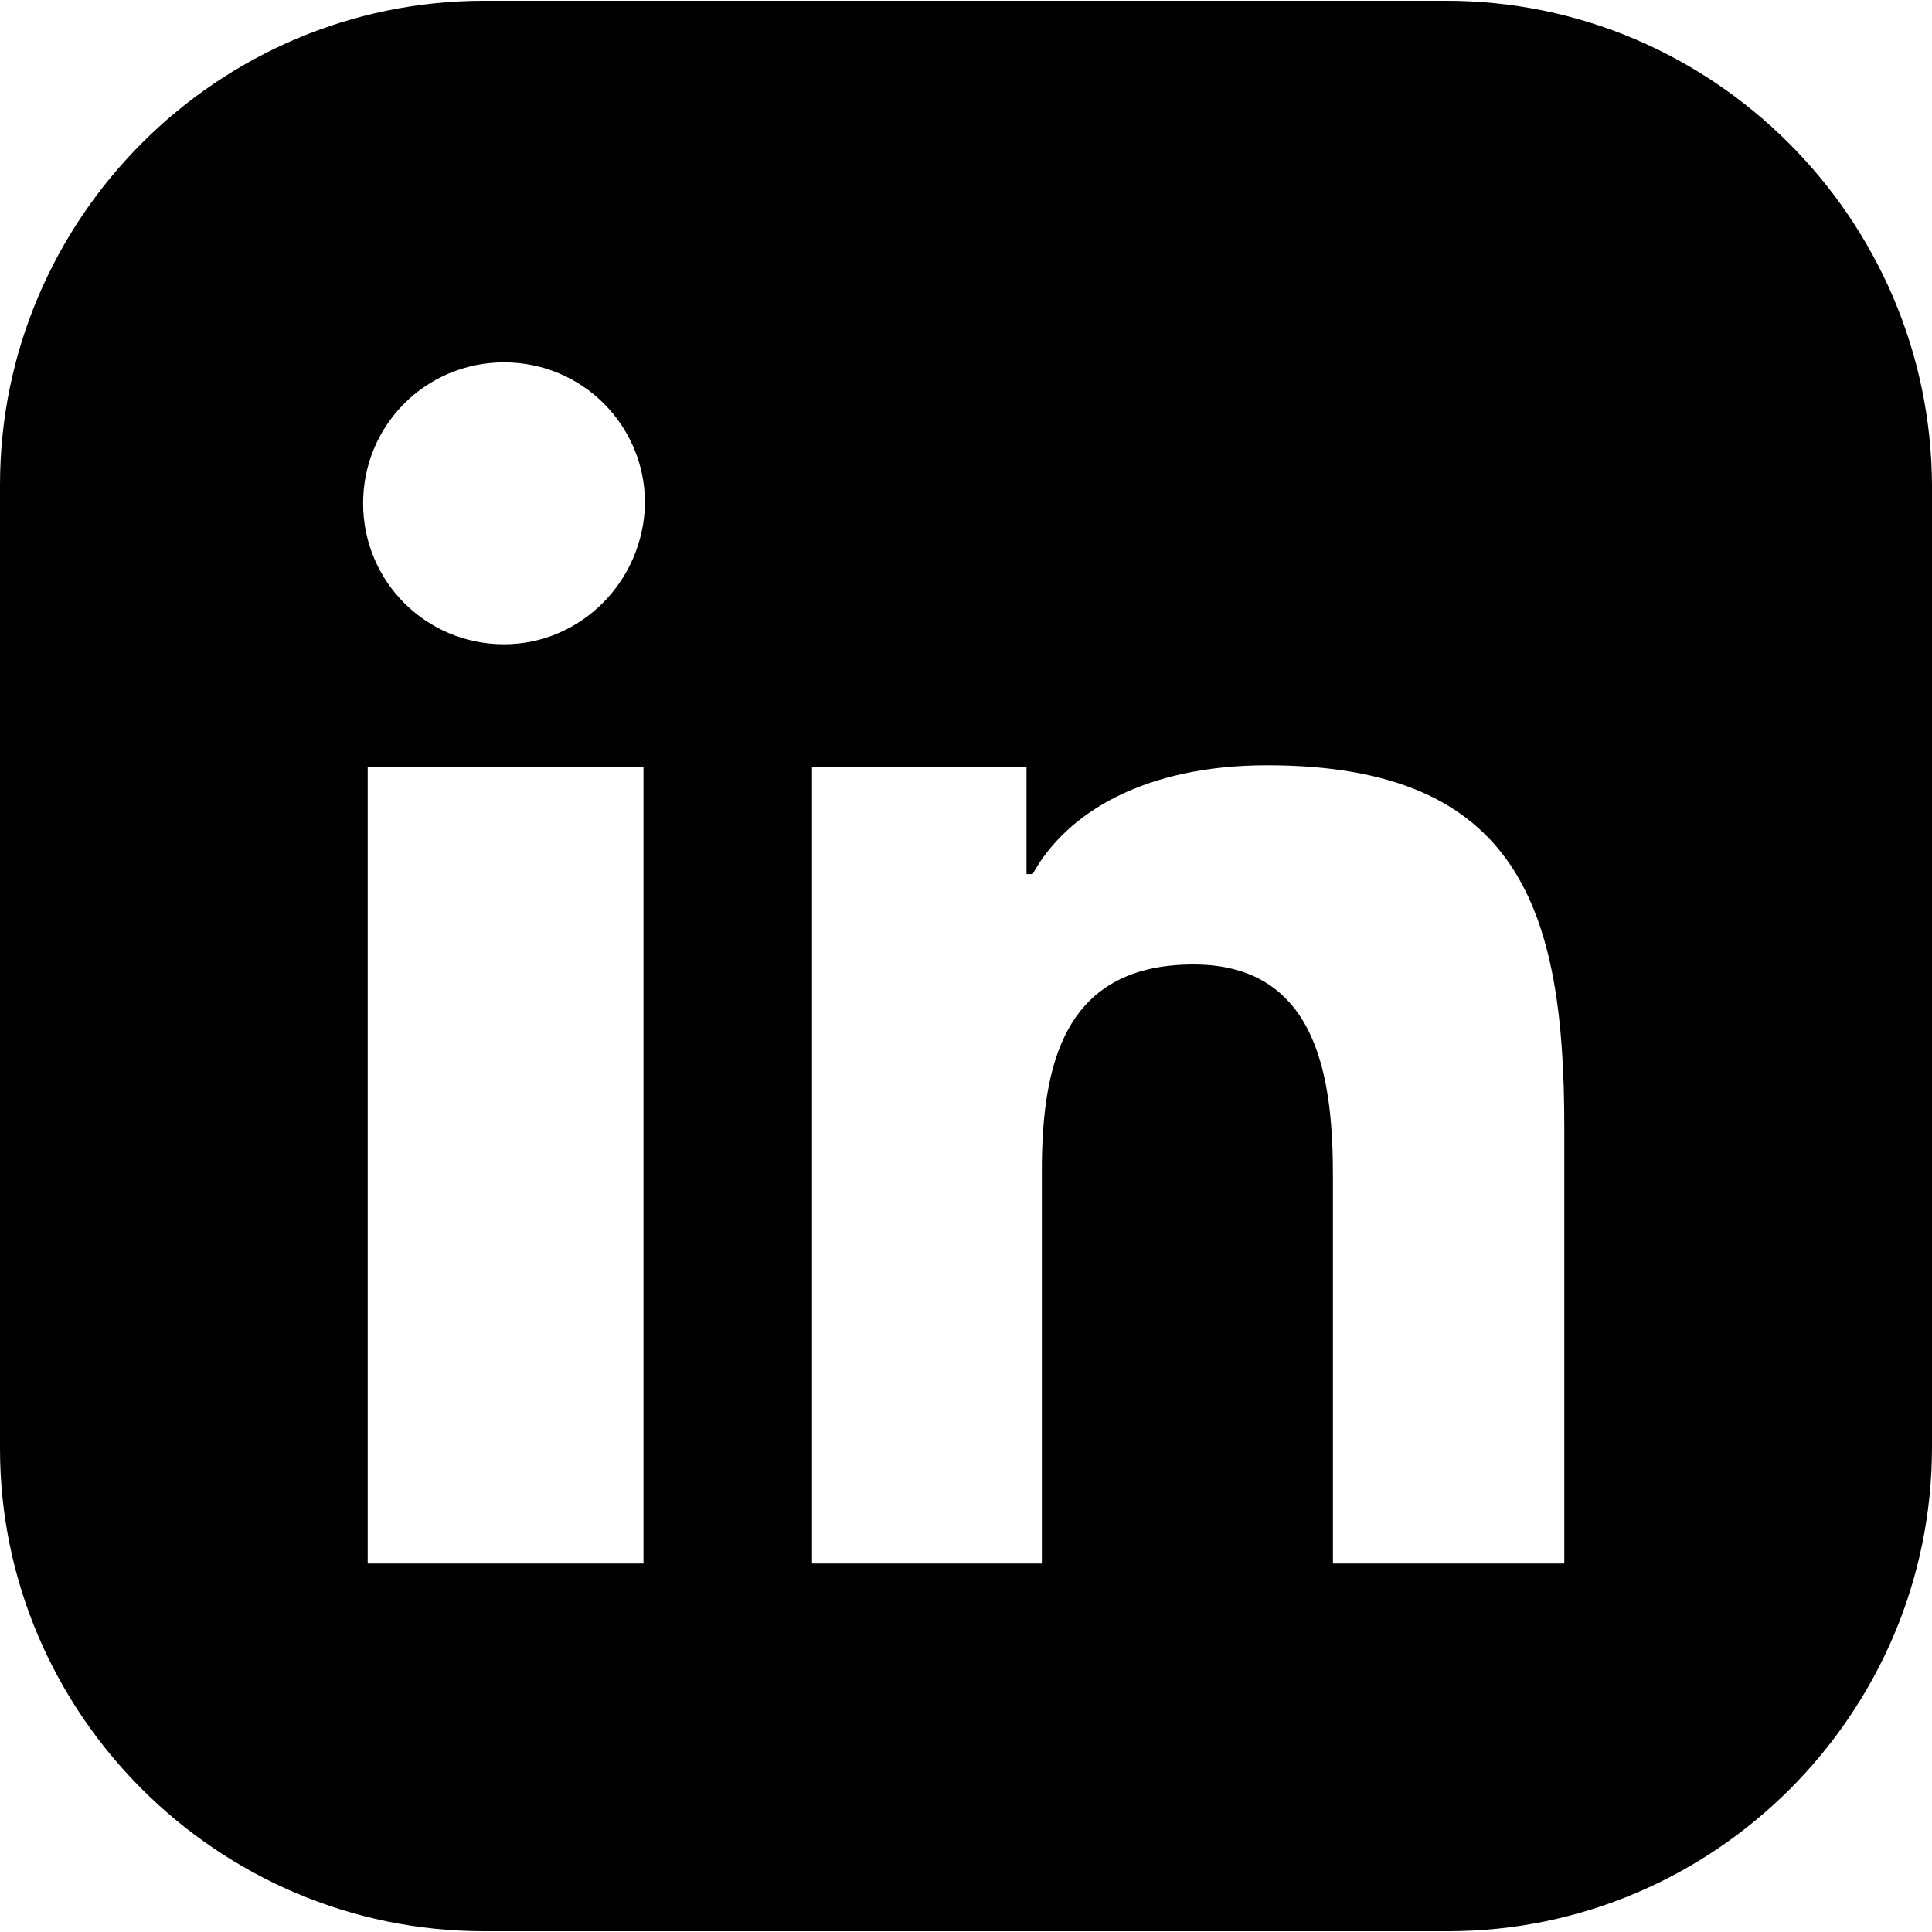
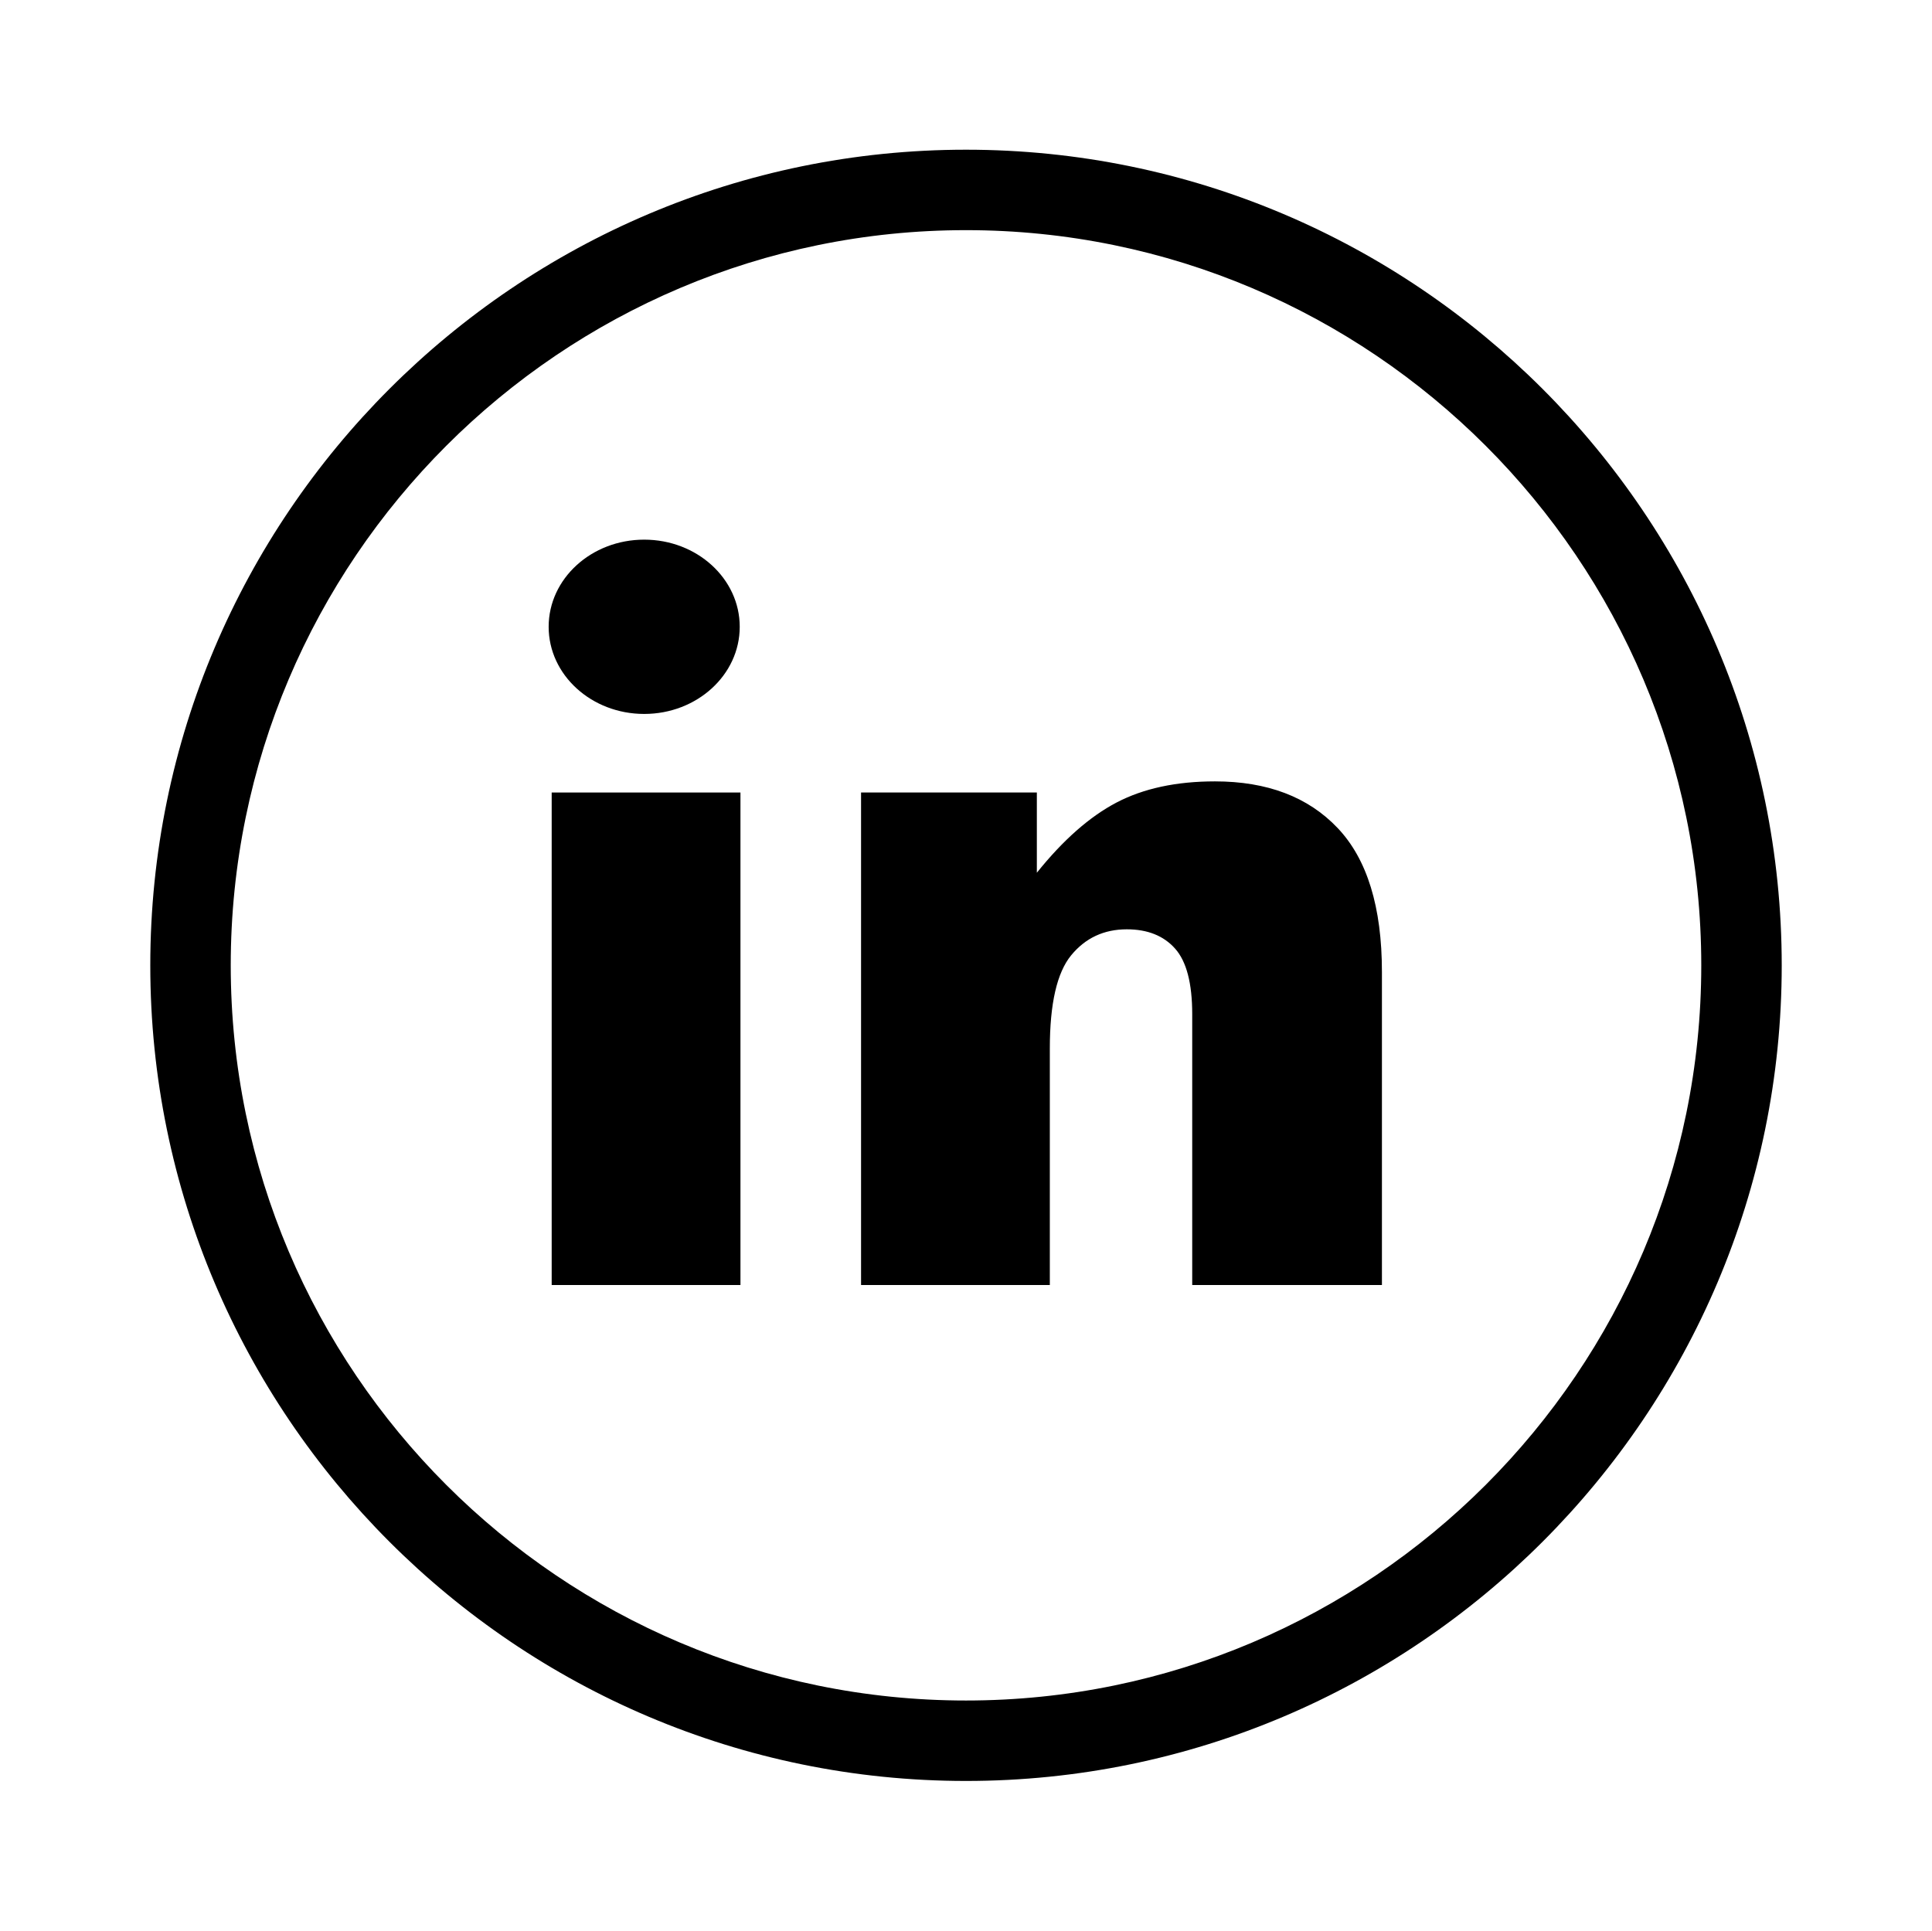
- <svg xmlns="http://www.w3.org/2000/svg" version="1.1" id="Layer_1" x="0px" y="0px" viewBox="0 0 504.4 504.4" style="enable-background:new 0 0 504.4 504.4;" xml:space="preserve">
-   <g>
-     <g>
-       <path d="M377.6,0.2H126.4C56.8,0.2,0,57,0,126.6v251.6c0,69.2,56.8,126,126.4,126H378c69.6,0,126.4-56.8,126.4-126.4V126.6    C504,57,447.2,0.2,377.6,0.2z M168,408.2H96v-208h72V408.2z M131.6,168.2c-20.4,0-36.8-16.4-36.8-36.8c0-20.4,16.4-36.8,36.8-36.8    c20.4,0,36.8,16.4,36.8,36.8C168,151.8,151.6,168.2,131.6,168.2z M408.4,408.2H408h-60V307.4c0-24.4-3.2-55.6-36.4-55.6    c-34,0-39.6,26.4-39.6,54v102.4h-60v-208h56v28h1.6c8.8-16,29.2-28.4,61.2-28.4c66,0,77.6,38,77.6,94.4V408.2z" />
-     </g>
-   </g>
-   <g>
- </g>
-   <g>
- </g>
-   <g>
- </g>
-   <g>
- </g>
-   <g>
- </g>
-   <g>
- </g>
-   <g>
- </g>
-   <g>
- </g>
-   <g>
- </g>
-   <g>
- </g>
-   <g>
- </g>
-   <g>
- </g>
-   <g>
- </g>
-   <g>
- </g>
-   <g>
- </g>
+ <svg xmlns="http://www.w3.org/2000/svg" width="144.083" height="144">
+   <path d="M72.041 11.166c-33.543 0-60.833 27.29-60.833 60.834 0 33.545 27.29 60.834 60.833 60.834 33.544 0 60.835-27.289 60.835-60.834-.001-33.544-27.292-60.834-60.835-60.834zm0 115.668c-30.235 0-54.833-24.598-54.833-54.834 0-30.235 24.598-54.834 54.833-54.834S126.876 41.765 126.876 72c-.001 30.236-24.6 54.834-54.835 54.834z" />
+   <path d="M41.143 59.11h14.078v36.734H41.143z" />
+   <ellipse cx="48.042" cy="46.75" rx="7.125" ry="6.5" />
+   <path d="M90.608 58.28c-2.883 0-5.326.525-7.334 1.574-2.006 1.05-3.988 2.796-5.949 5.24V59.11h-13.11v36.734h14.078V78.203c0-3.344.531-5.66 1.592-6.952 1.061-1.291 2.443-1.937 4.15-1.937 1.545 0 2.744.479 3.598 1.436.854.957 1.279 2.588 1.279 4.895v20.199h14.148V72.497c0-4.843-1.102-8.423-3.305-10.741-2.2-2.318-5.251-3.476-9.147-3.476z" />
</svg>
